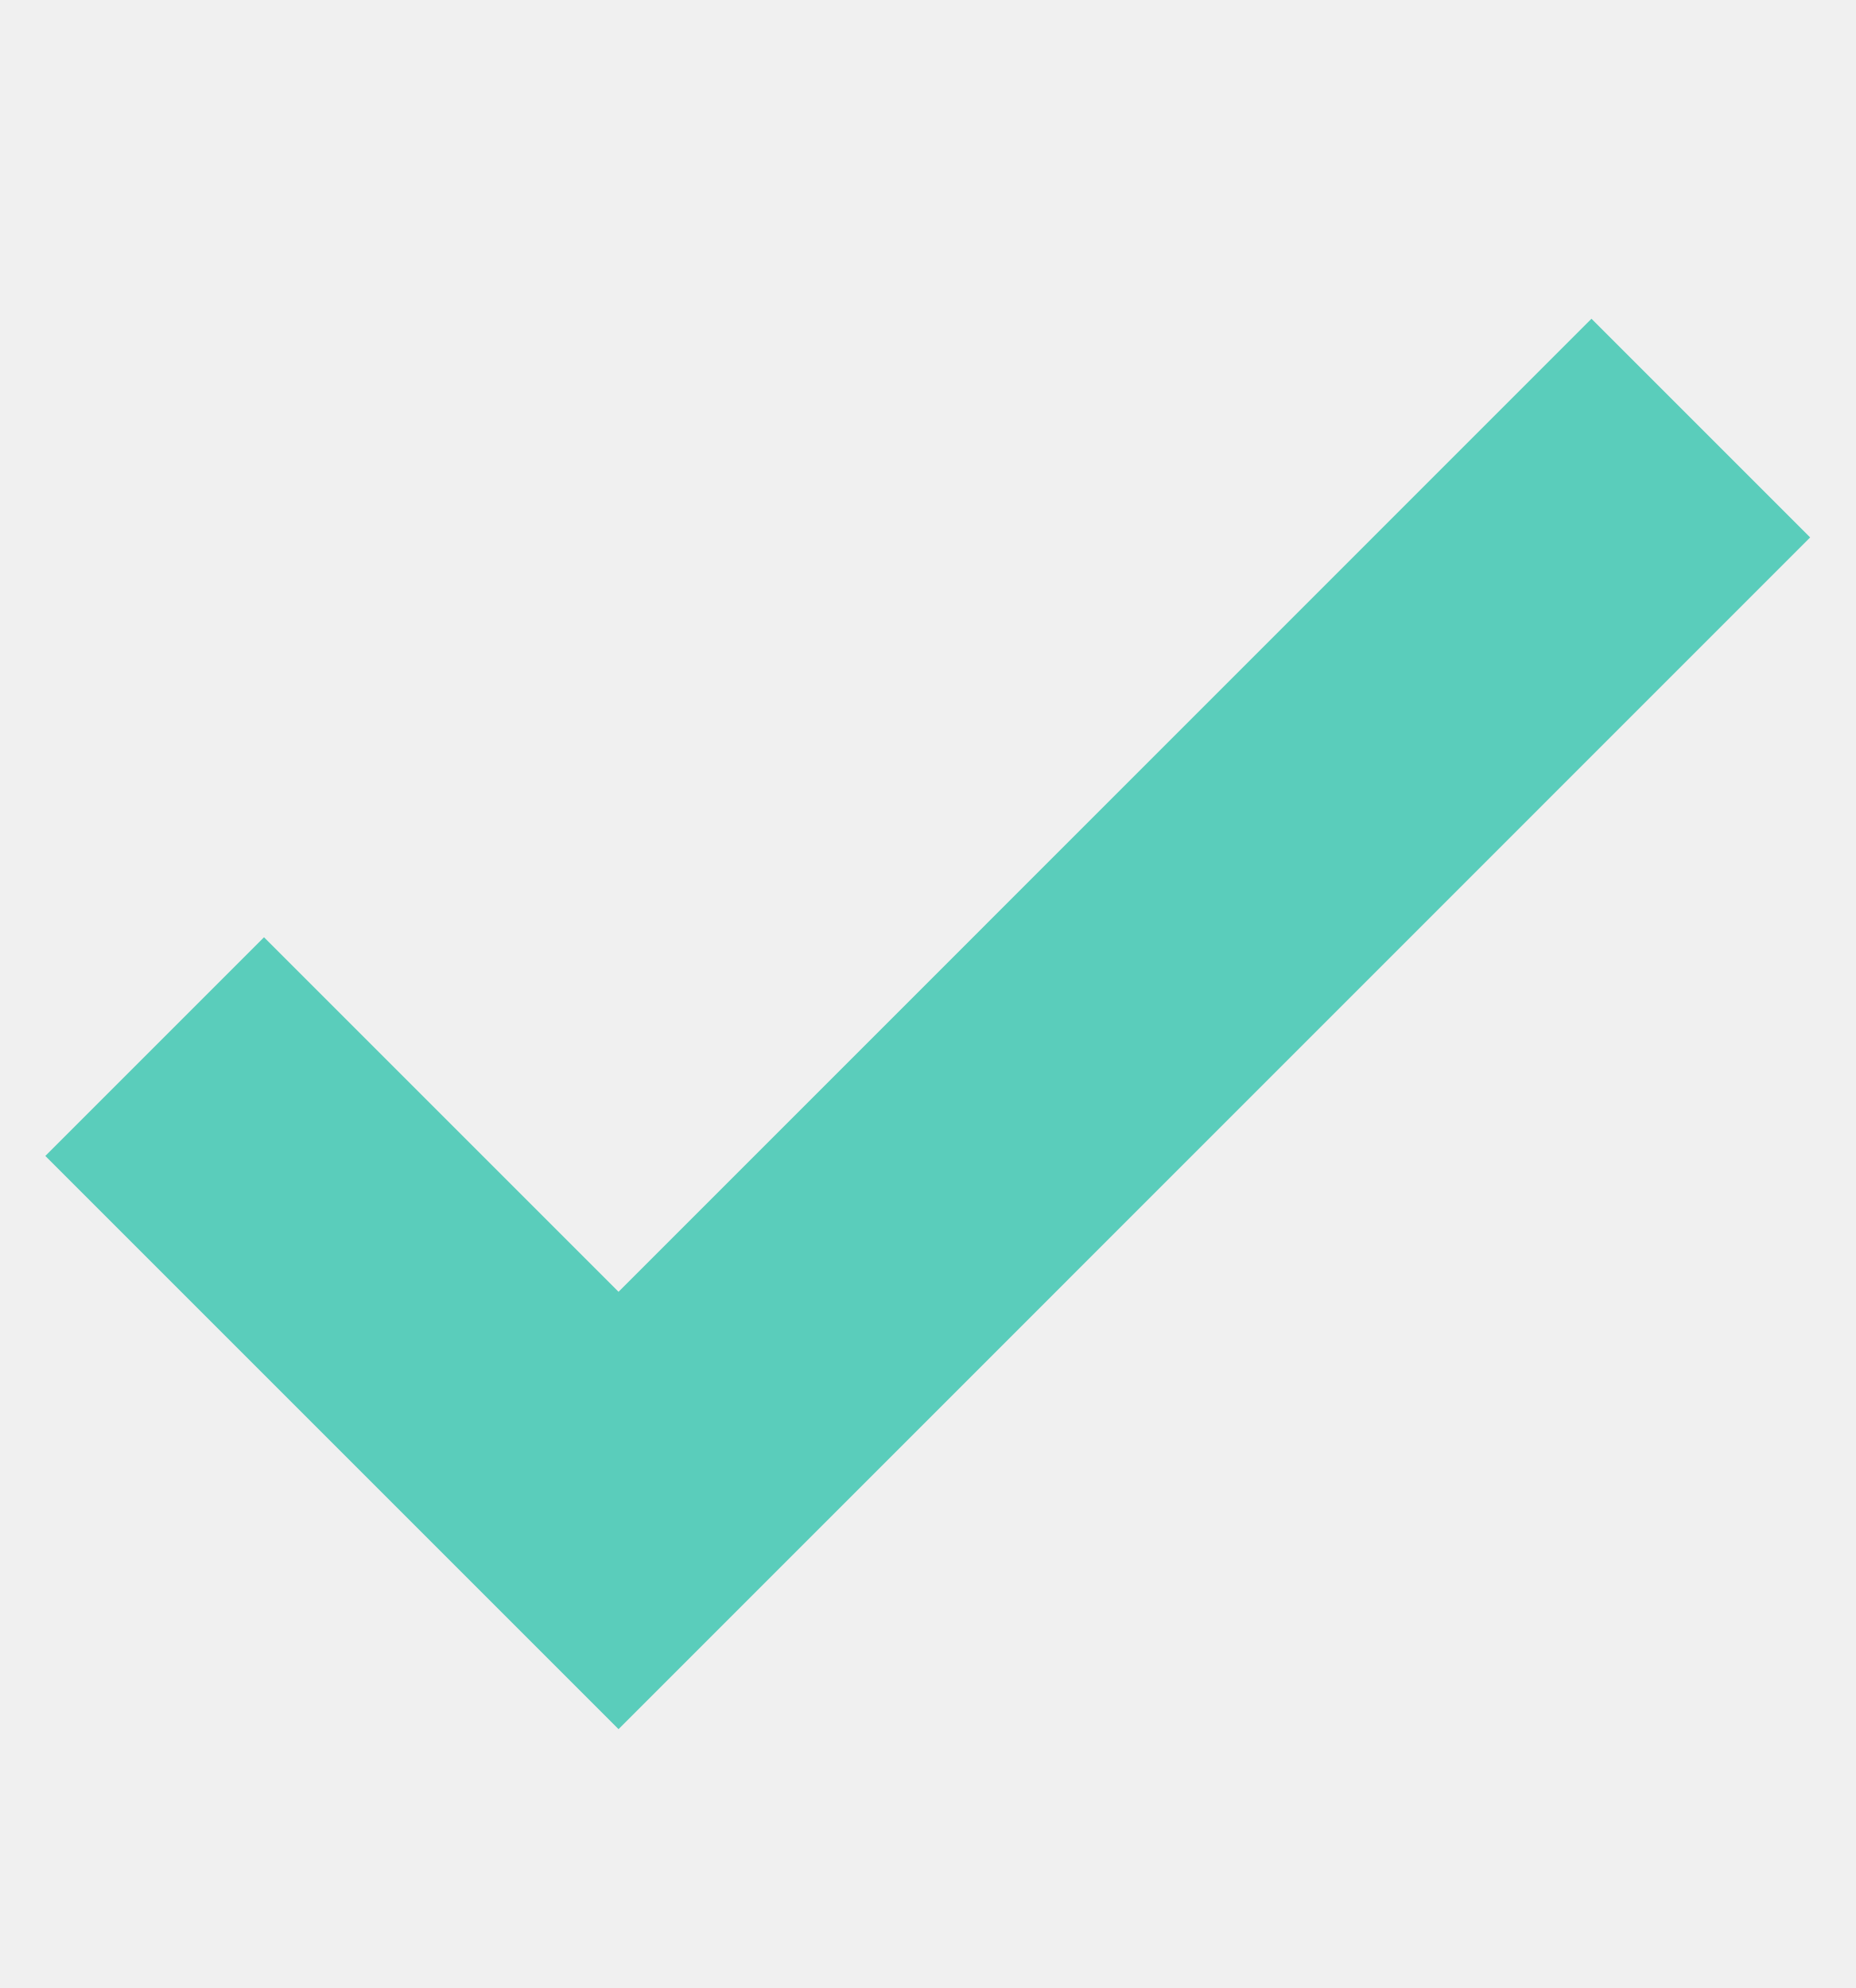
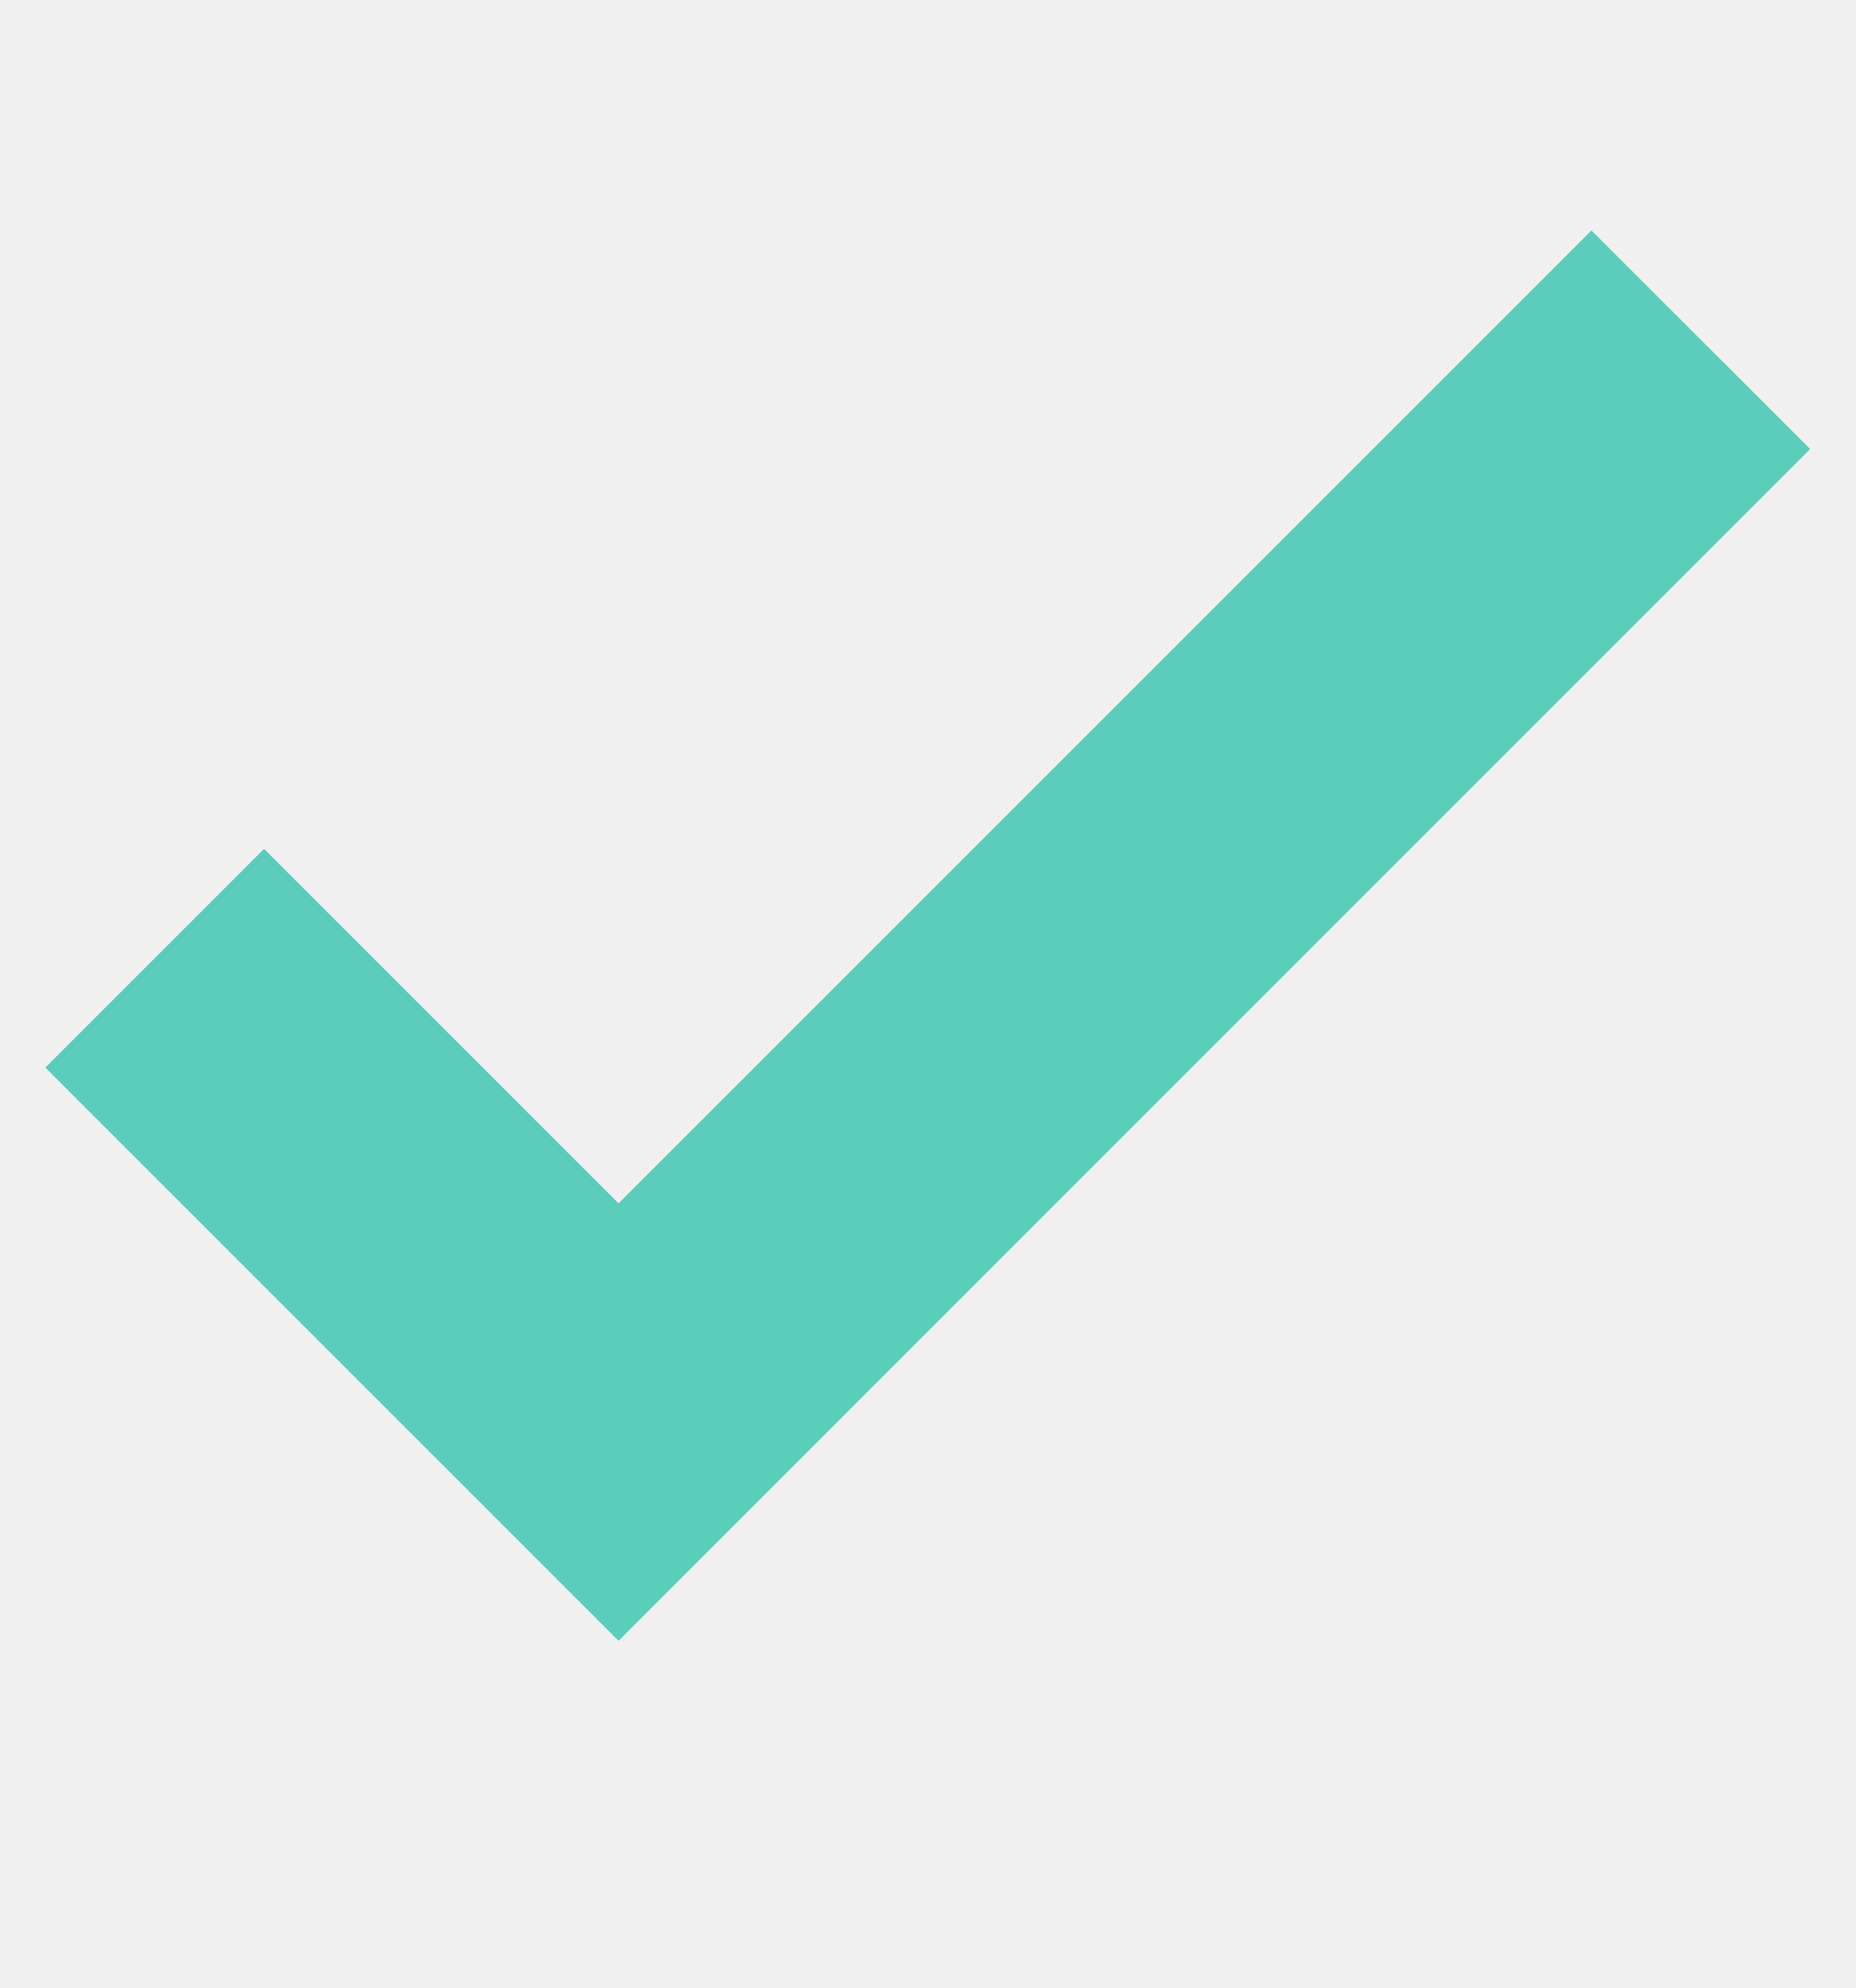
<svg xmlns="http://www.w3.org/2000/svg" width="14" height="15" viewBox="0 0 14 15" fill="none">
  <g clip-path="url(#clip0_4_2500)">
-     <path fill-rule="evenodd" clip-rule="evenodd" d="M13.658 4.055L4.667 13.047L0.342 8.722L1.992 7.072L4.667 9.747L12.008 2.405L13.658 4.055Z" fill="#5ACDBB" />
+     <path fill-rule="evenodd" clip-rule="evenodd" d="M13.658 3.388L4.667 12.38L0.342 8.055L1.992 6.405L4.667 9.08L12.008 1.739L13.658 3.388Z" fill="#5ACDBB" />
  </g>
  <defs>
    <clipPath id="clip0_4_2500">
-       <rect width="14" height="14" fill="white" transform="translate(0 0.896729)" />
+       <rect width="14" height="14" fill="white" transform="translate(0 0.22998)" />
    </clipPath>
  </defs>
</svg>
